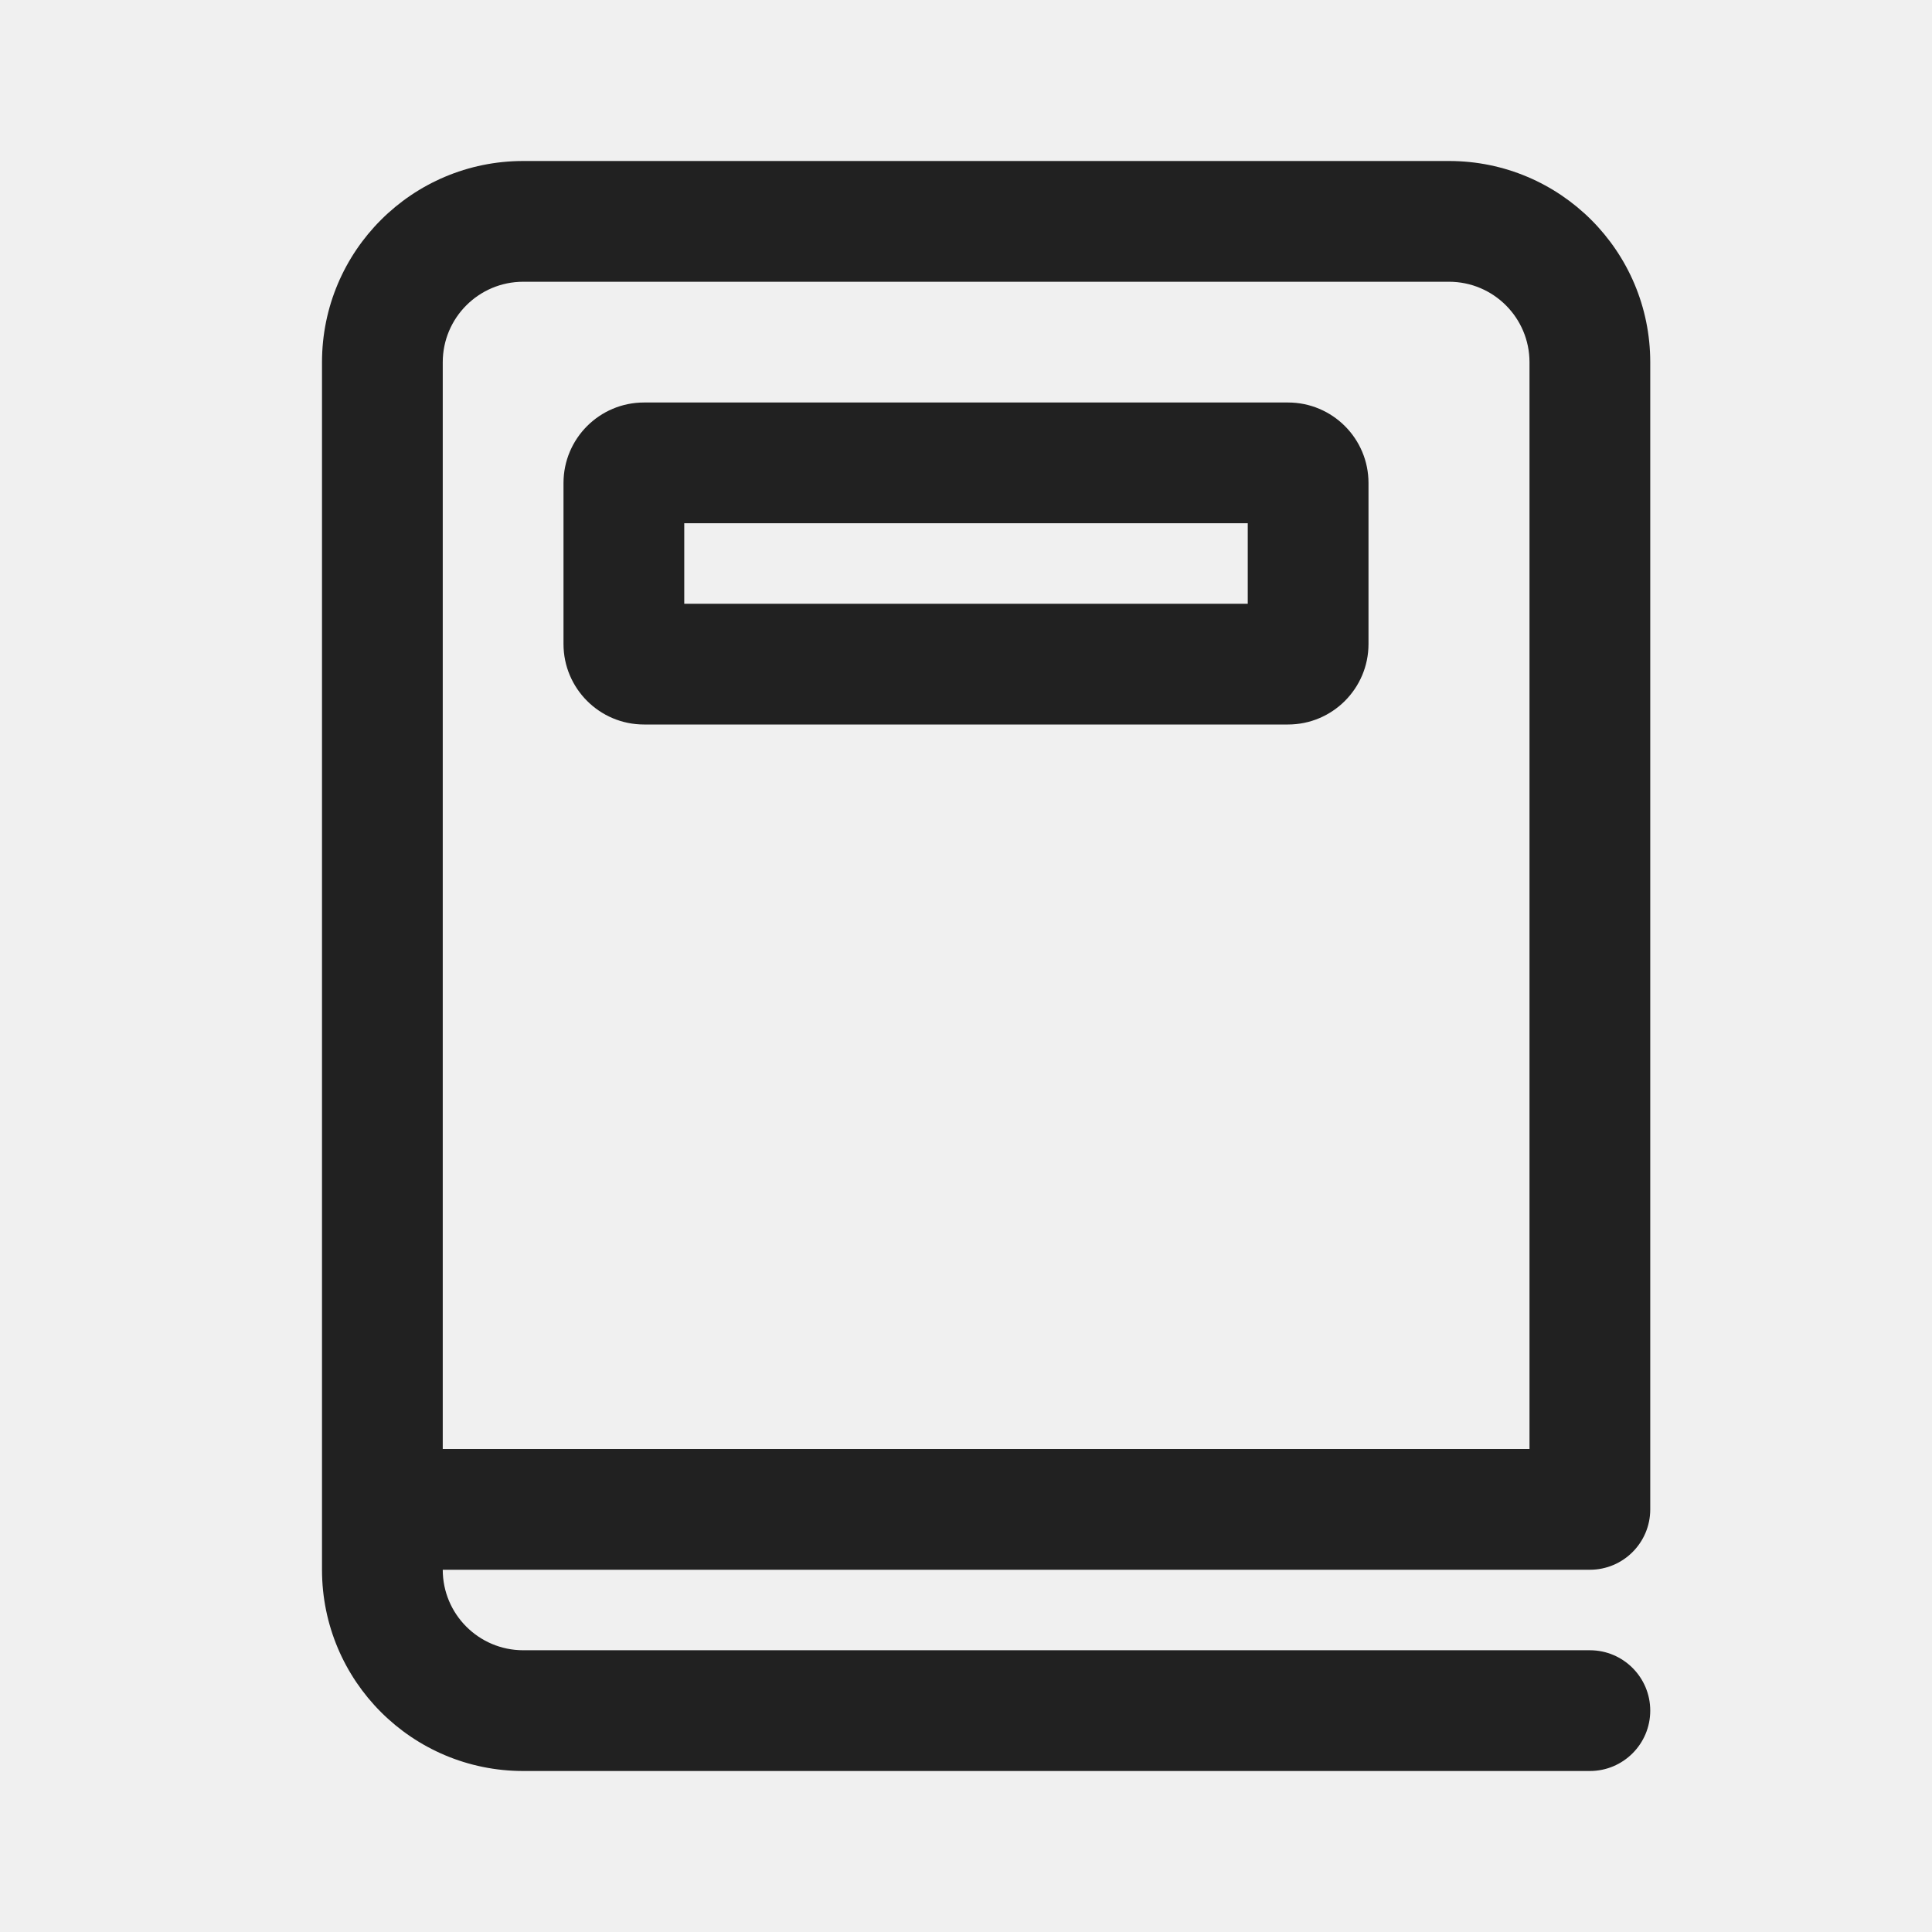
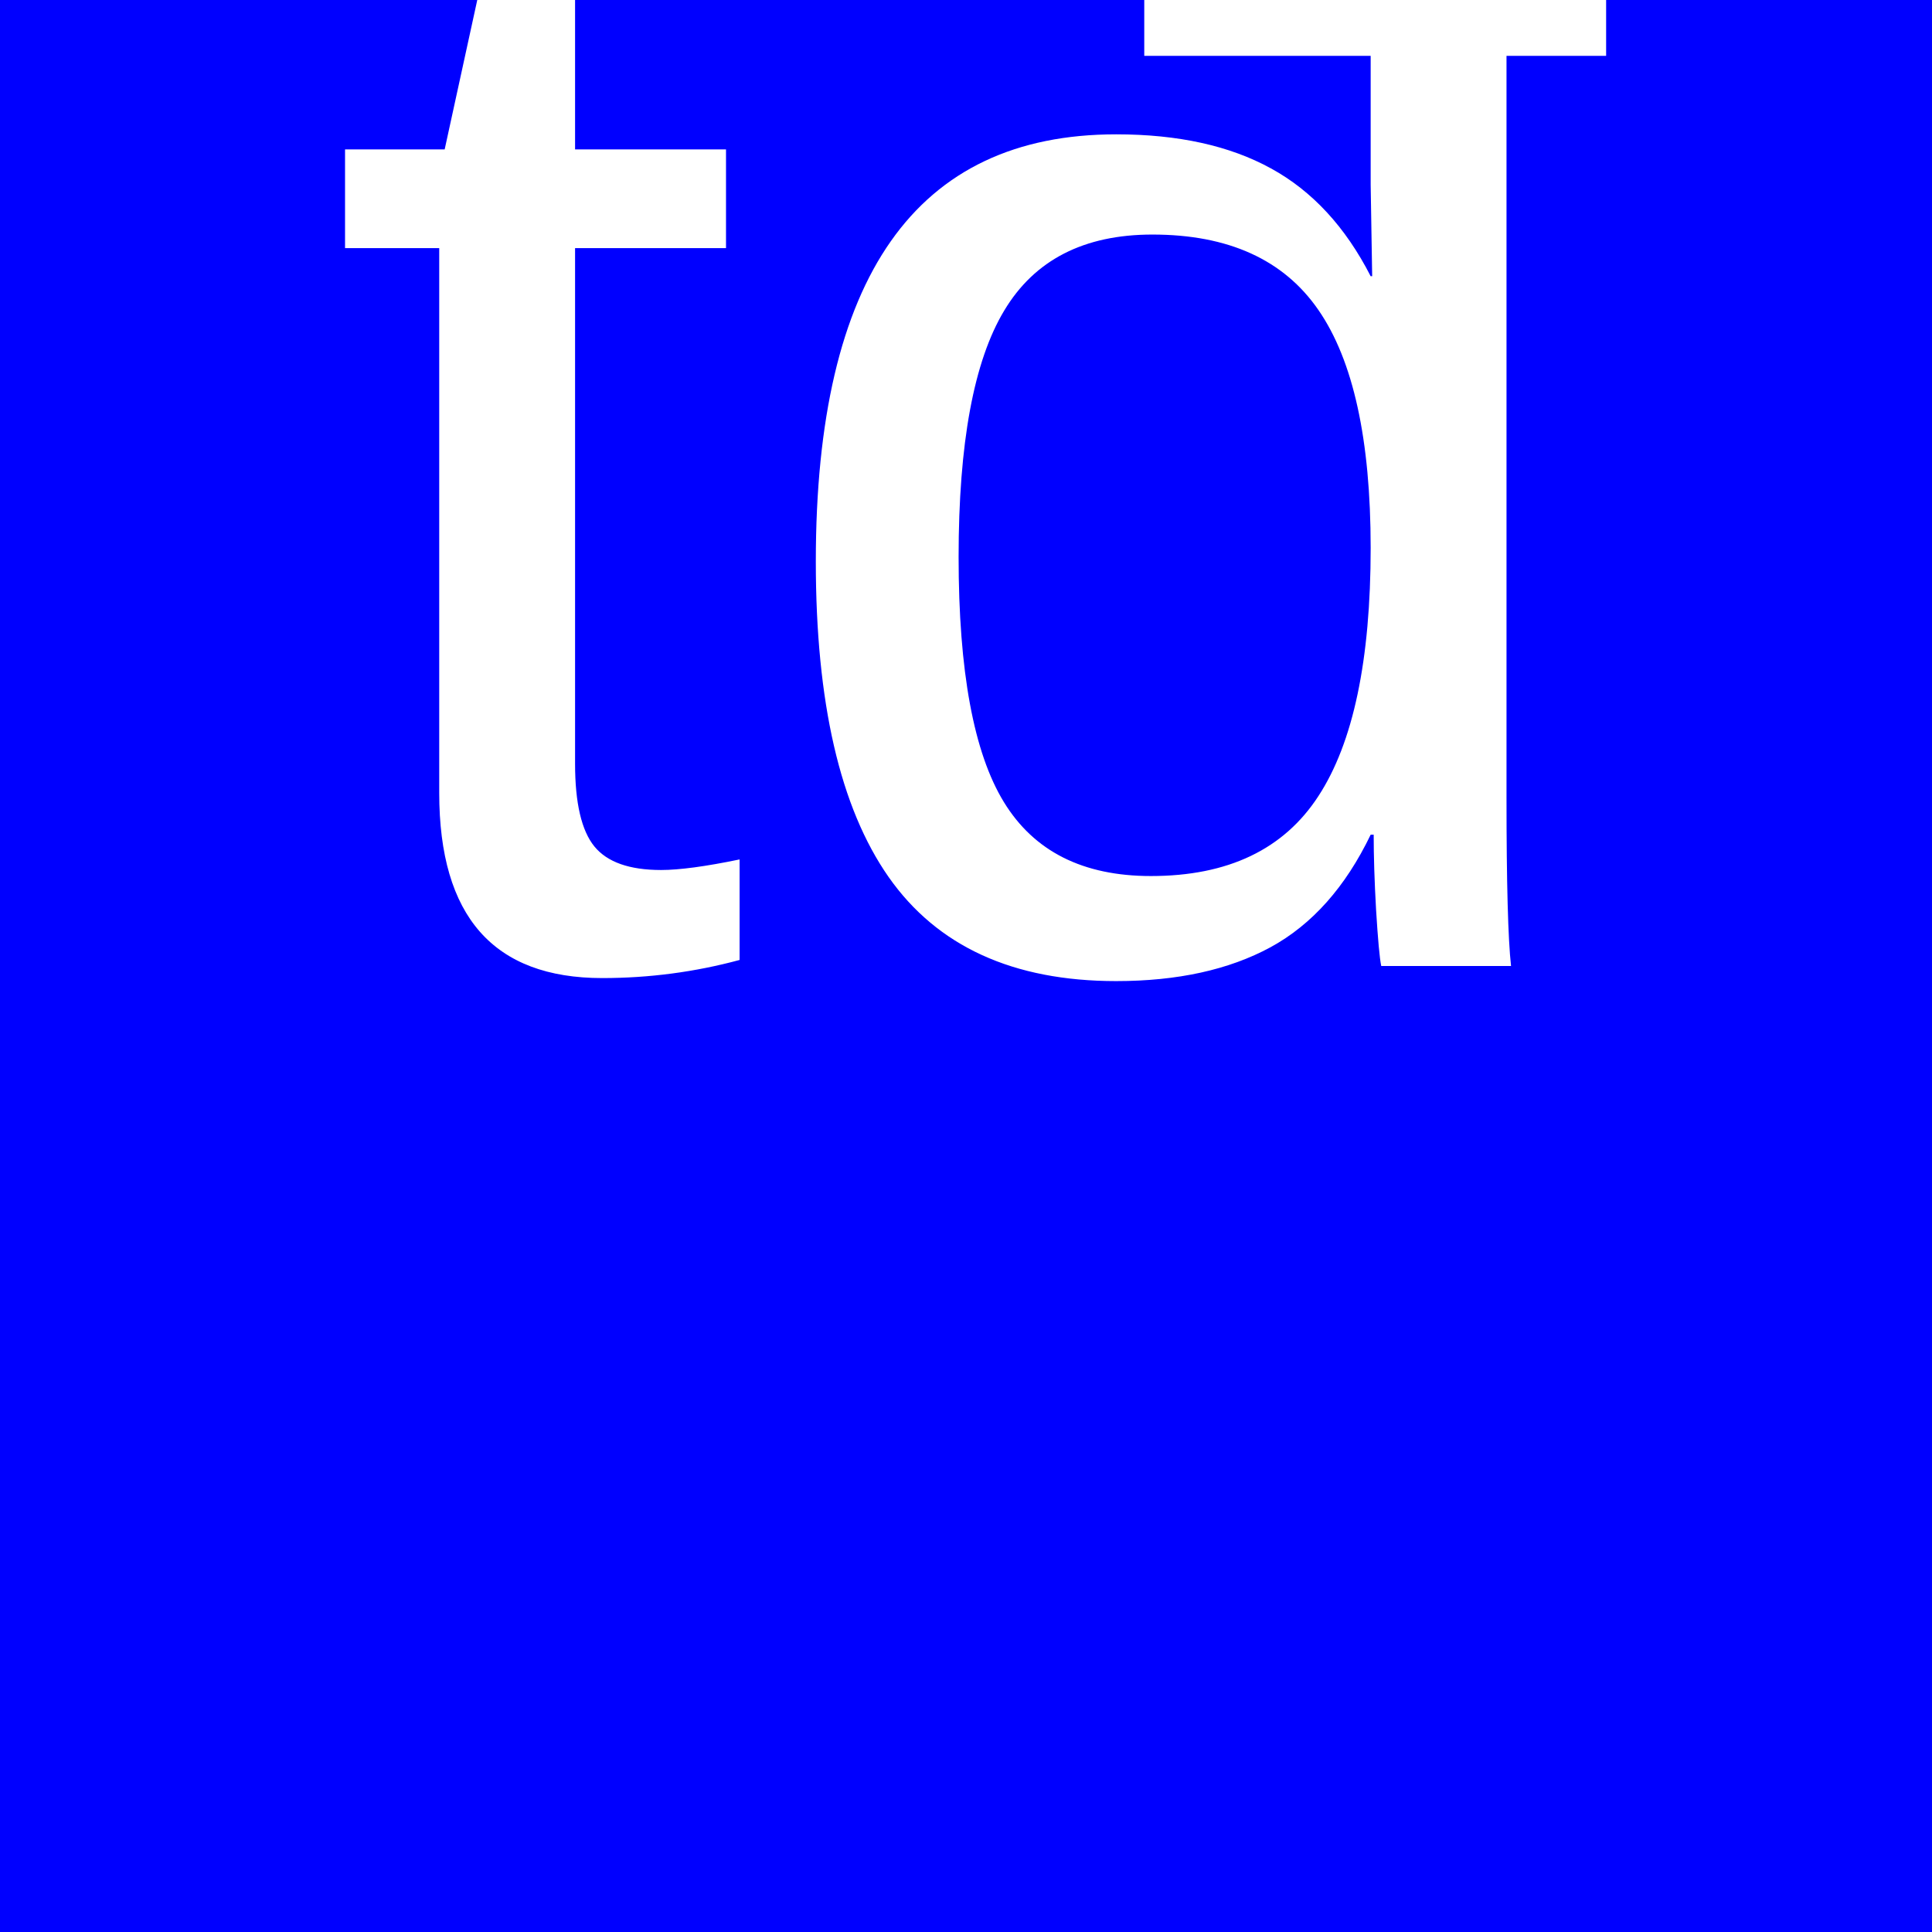
- <svg xmlns="http://www.w3.org/2000/svg" width="800px" height="800px" viewBox="0 0 24 24" version="1.1">
-   <g id="🔍-System-Icons" stroke="none" stroke-width="1" fill="none" fill-rule="evenodd">
-     <g id="ic_fluent_dictionary_24_regular" fill="#212121" fill-rule="nonzero">
-       <path d="M18,2 C19.381,2 20.5,3.119 20.5,4.5 L20.5,18.75 C20.5,19.164 20.164,19.5 19.75,19.5 L5.5,19.5 C5.5,20.052 5.948,20.5 6.5,20.5 L19.75,20.5 C20.164,20.5 20.5,20.836 20.5,21.25 C20.5,21.664 20.164,22 19.75,22 L6.5,22 C5.119,22 4,20.881 4,19.5 L4,4.5 C4,3.119 5.119,2 6.5,2 L18,2 Z M18,3.5 L6.5,3.5 C5.948,3.5 5.5,3.948 5.5,4.5 L5.5,18 L19,18 L19,4.5 C19,3.948 18.552,3.5 18,3.5 Z M16,5 C16.552,5 17,5.448 17,6 L17,8 C17,8.552 16.552,9 16,9 L8,9 C7.448,9 7,8.552 7,8 L7,6 C7,5.448 7.448,5 8,5 L16,5 Z M15.5,6.5 L8.5,6.5 L8.5,7.5 L15.5,7.5 L15.5,6.5 Z" id="🎨-Color">
- 
- </path>
-     </g>
-   </g>
+ <svg xmlns="http://www.w3.org/2000/svg" width="100" height="100">
+   <rect width="100" height="100" fill="blue" />
+   <text x="50%" y="50%" font-size="80" fill="white" text-anchor="middle" alignment-baseline="central" font-family="Arial">tđ</text>
</svg>
